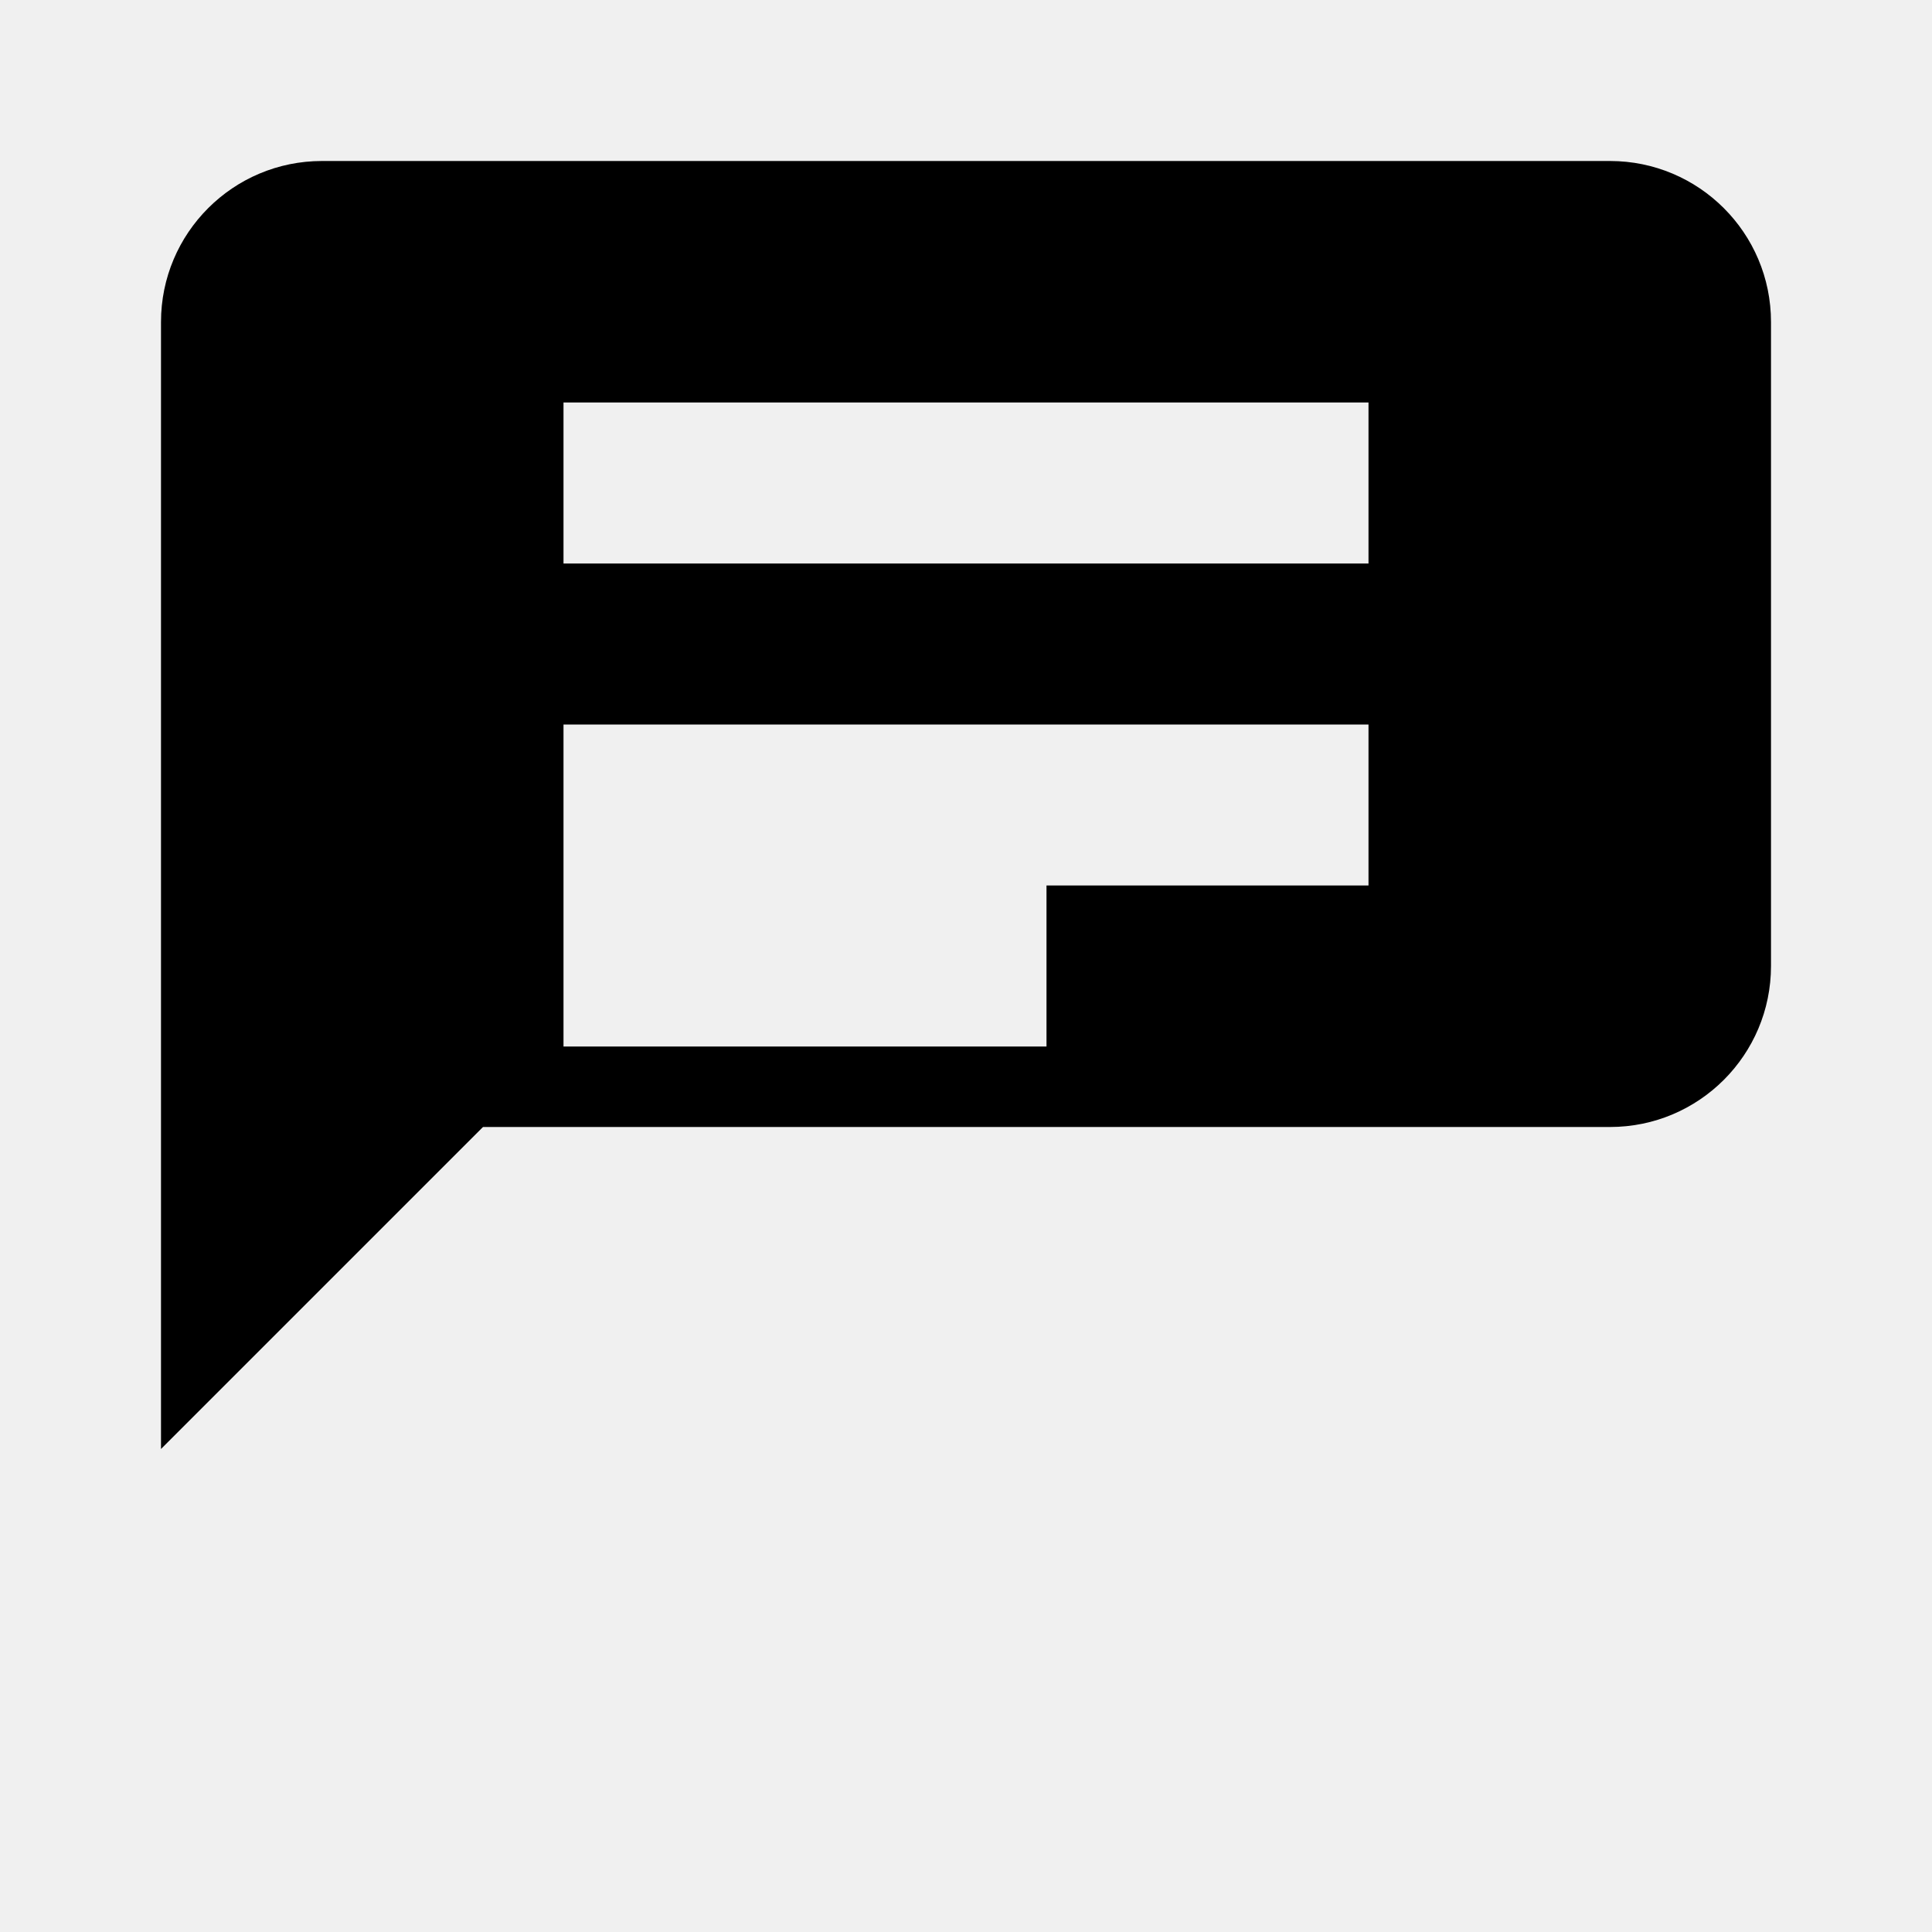
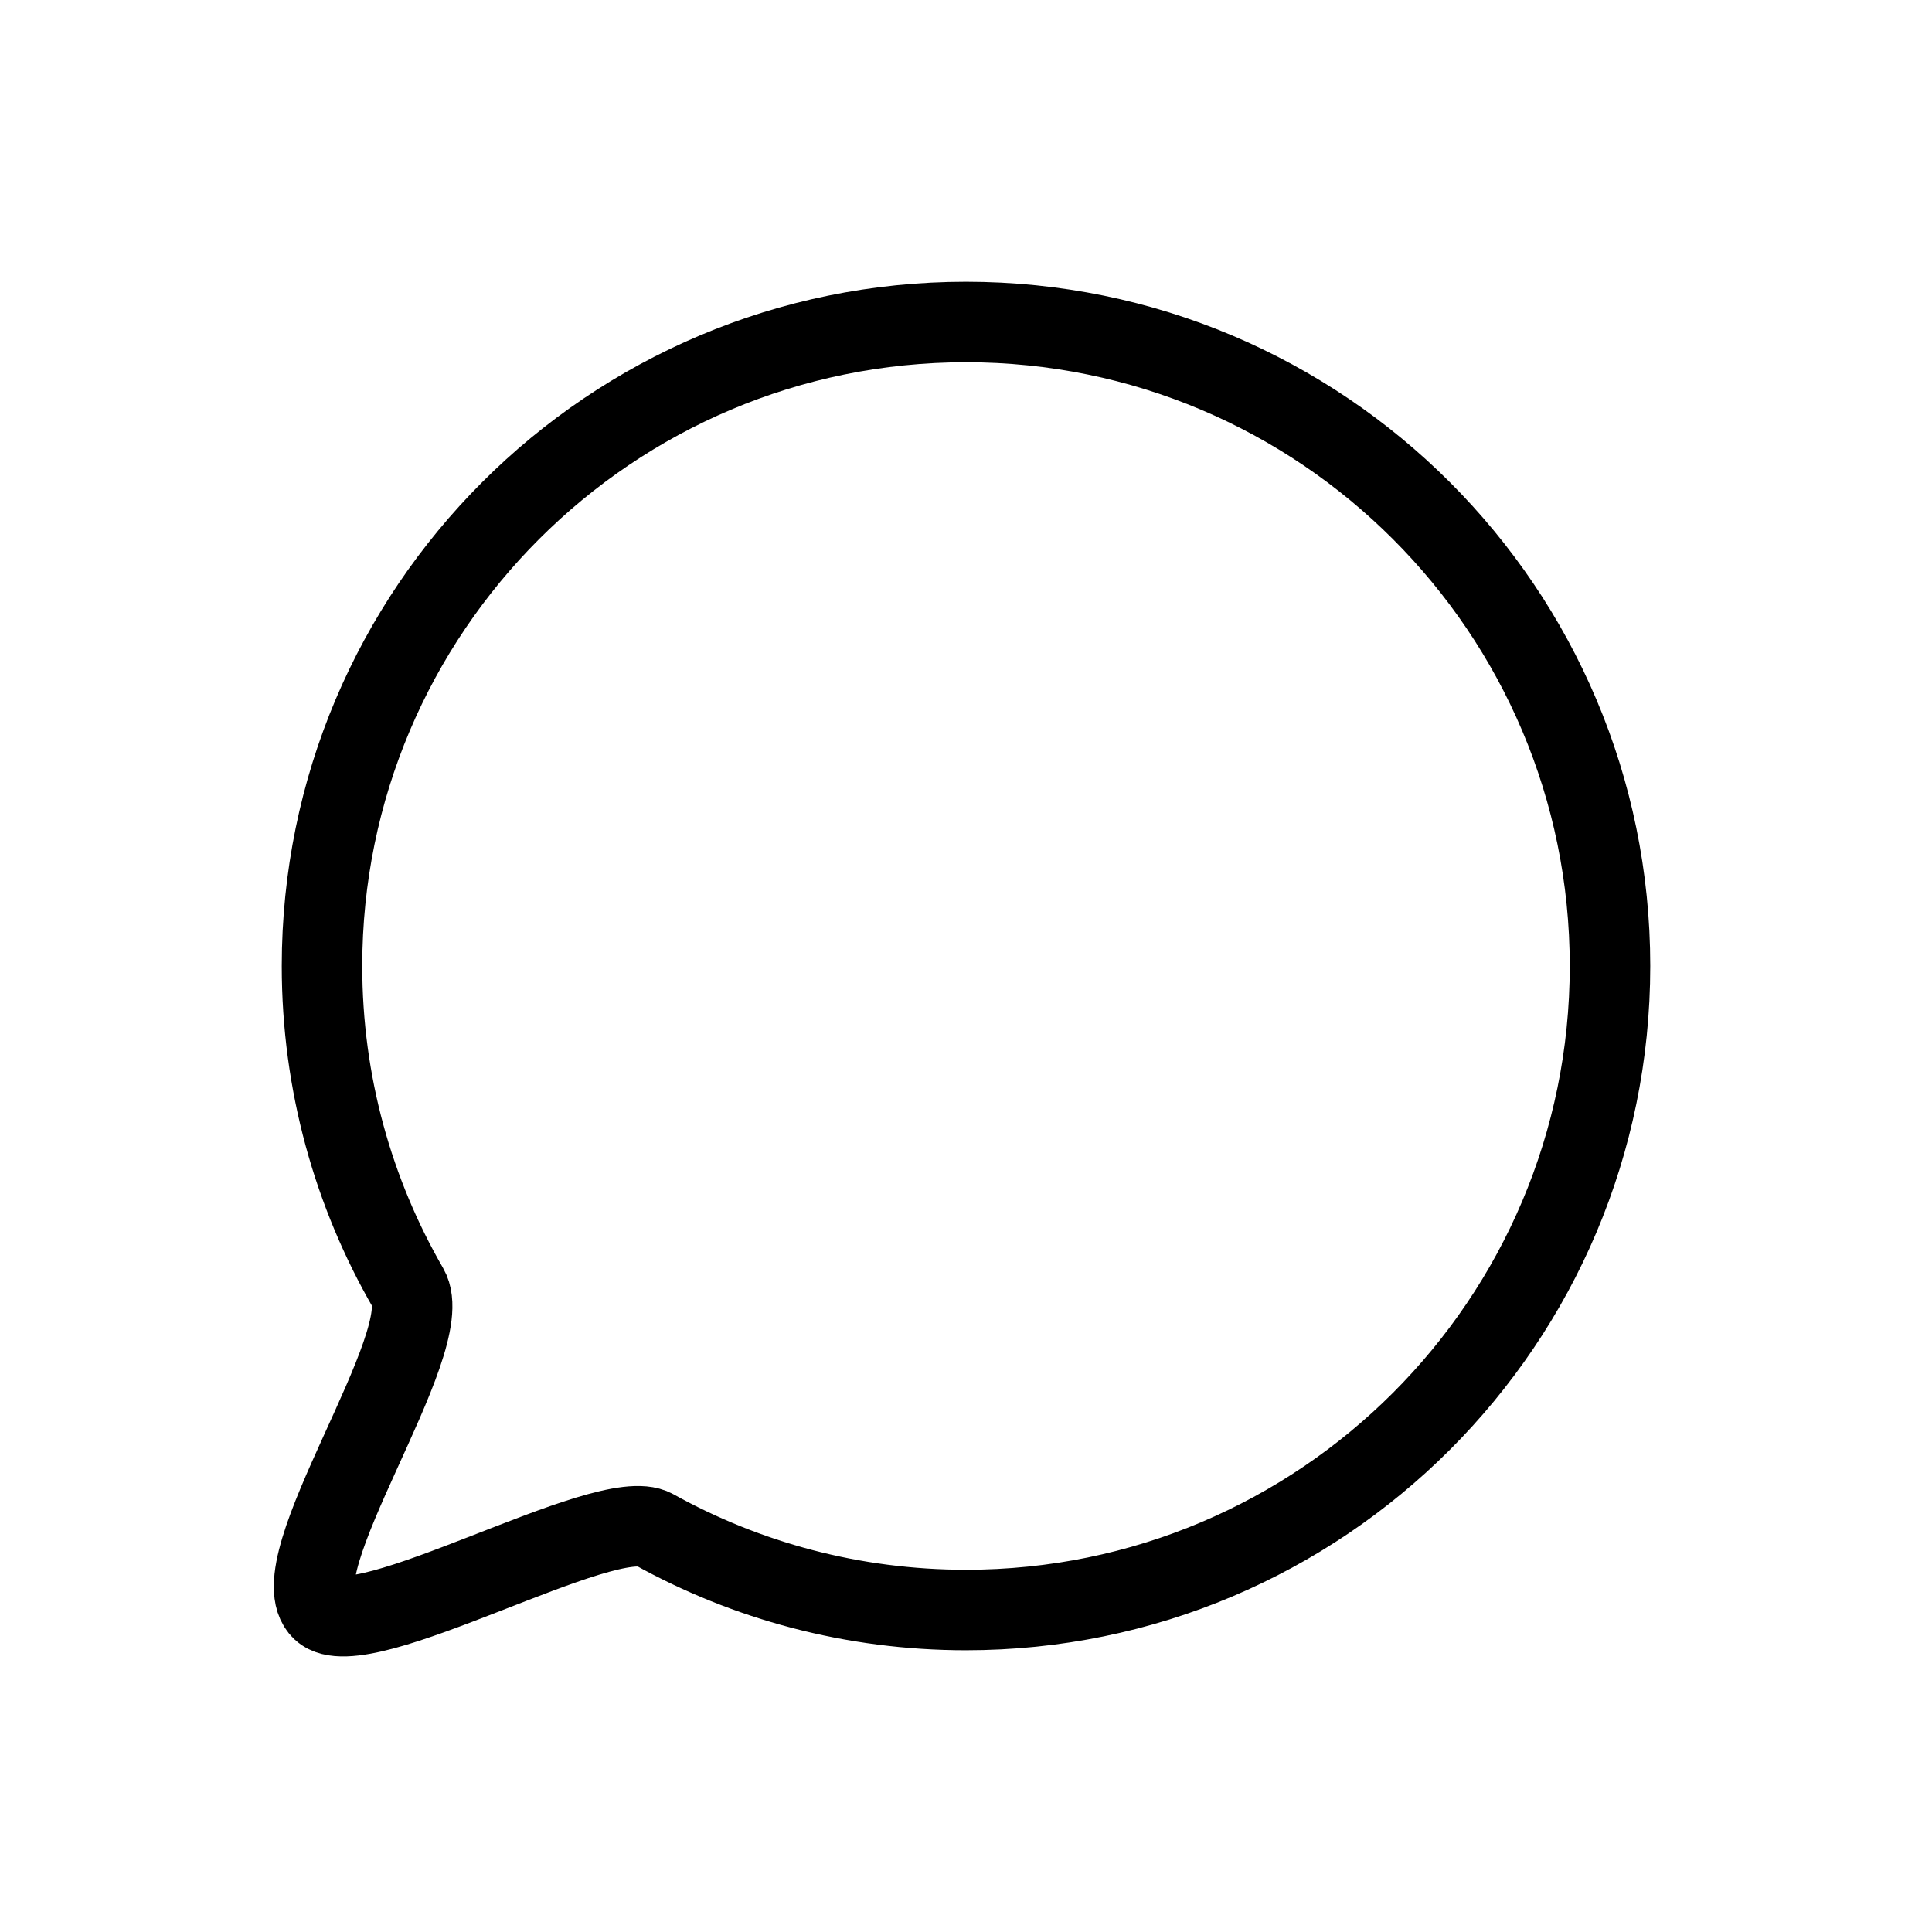
- <svg xmlns="http://www.w3.org/2000/svg" viewBox="0 0 24 24" fill="currentColor" aria-hidden="true">
-   <path d="M20 2H4a2 2 0 0 0-2 2v14l4-4h14a2 2 0 0 0 2-2V4a2 2 0 0 0-2-2zM7 9h10v2H7V9zm6 4H7v-2h6v2zm4-6H7V5h10v2z" />
+ <svg xmlns="http://www.w3.org/2000/svg" width="800px" height="800px" viewBox="0 0 24 24" fill="none">
+   <g clip-path="url(#clip0_15_90)">
+     <rect width="24" height="24" fill="white" />
+     <path d="M20 12C20 16.418 16.418 20 12 20C10.594 20 9.272 19.637 8.124 19C7.533 18.672 4.487 20.462 4 20C3.441 19.471 5.458 16.671 5.07 16C4.39 14.823 4 13.457 4 12C4 7.582 7.582 4 12 4C16.418 4 20 7.582 20 12Z" stroke="#000000" stroke-linejoin="round" />
+   </g>
+   <defs>
+     <clipPath id="clip0_15_90">
+       <rect width="24" height="24" fill="white" />
+     </clipPath>
+   </defs>
</svg>
